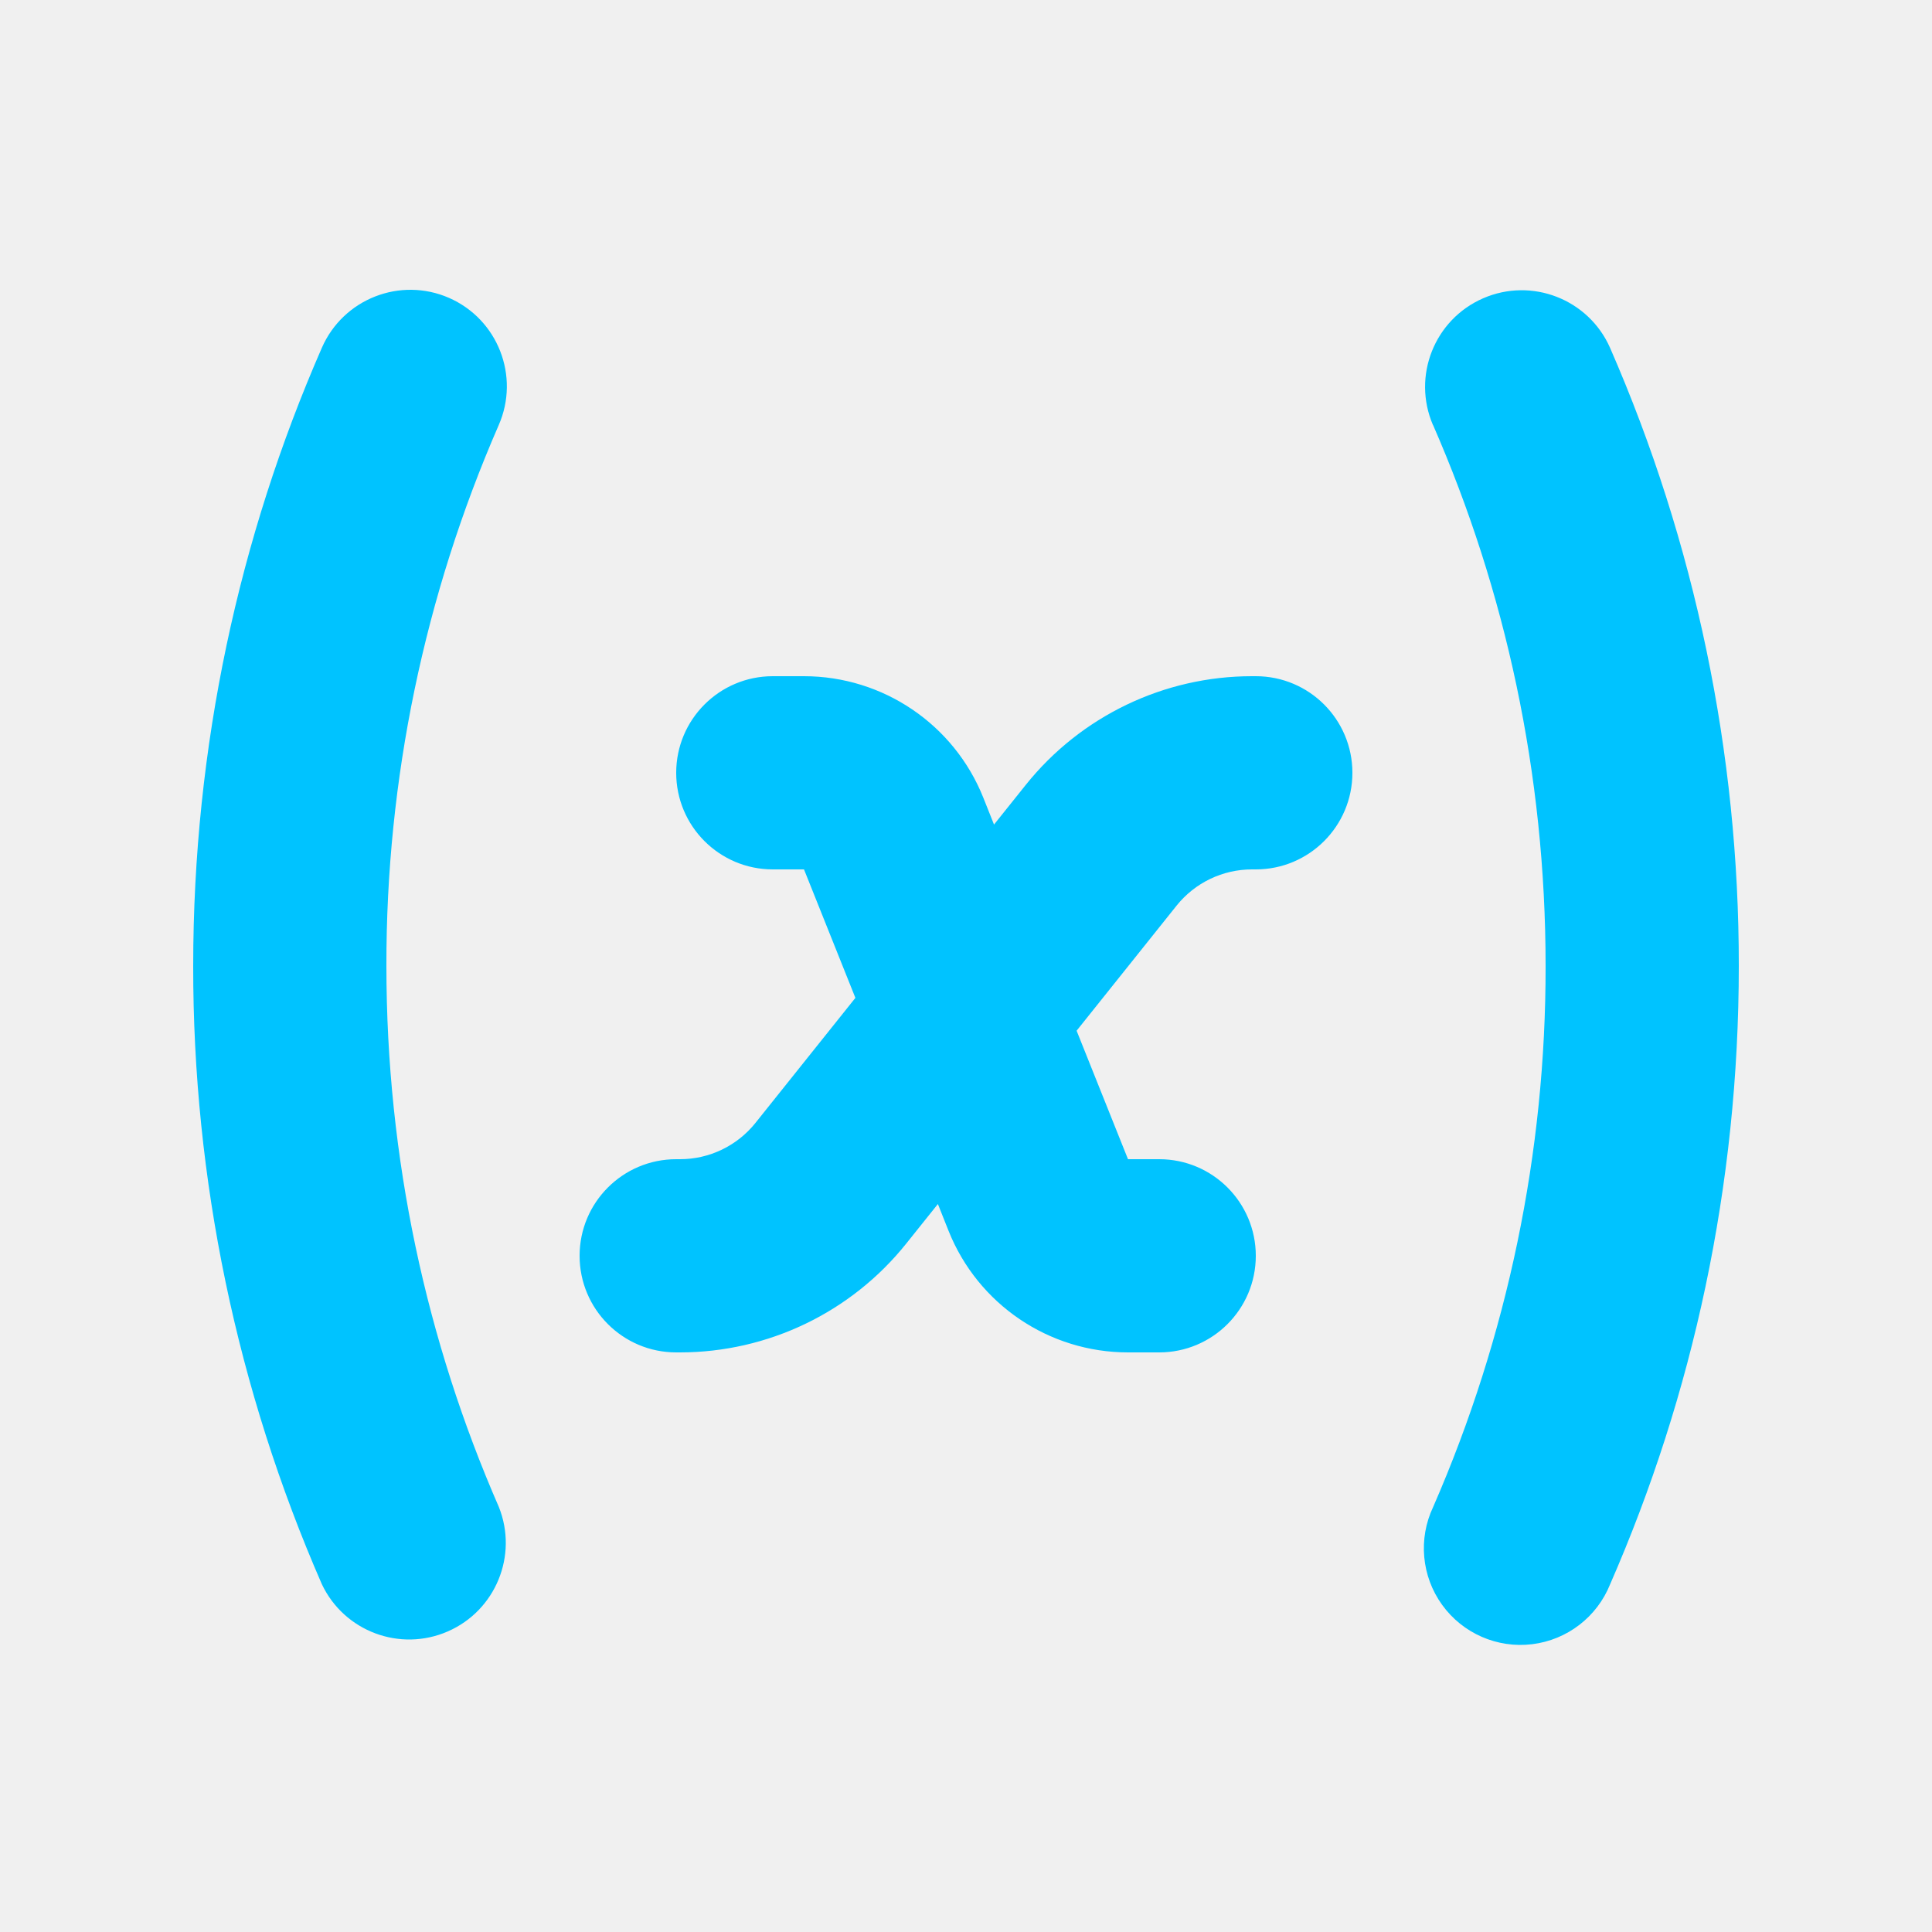
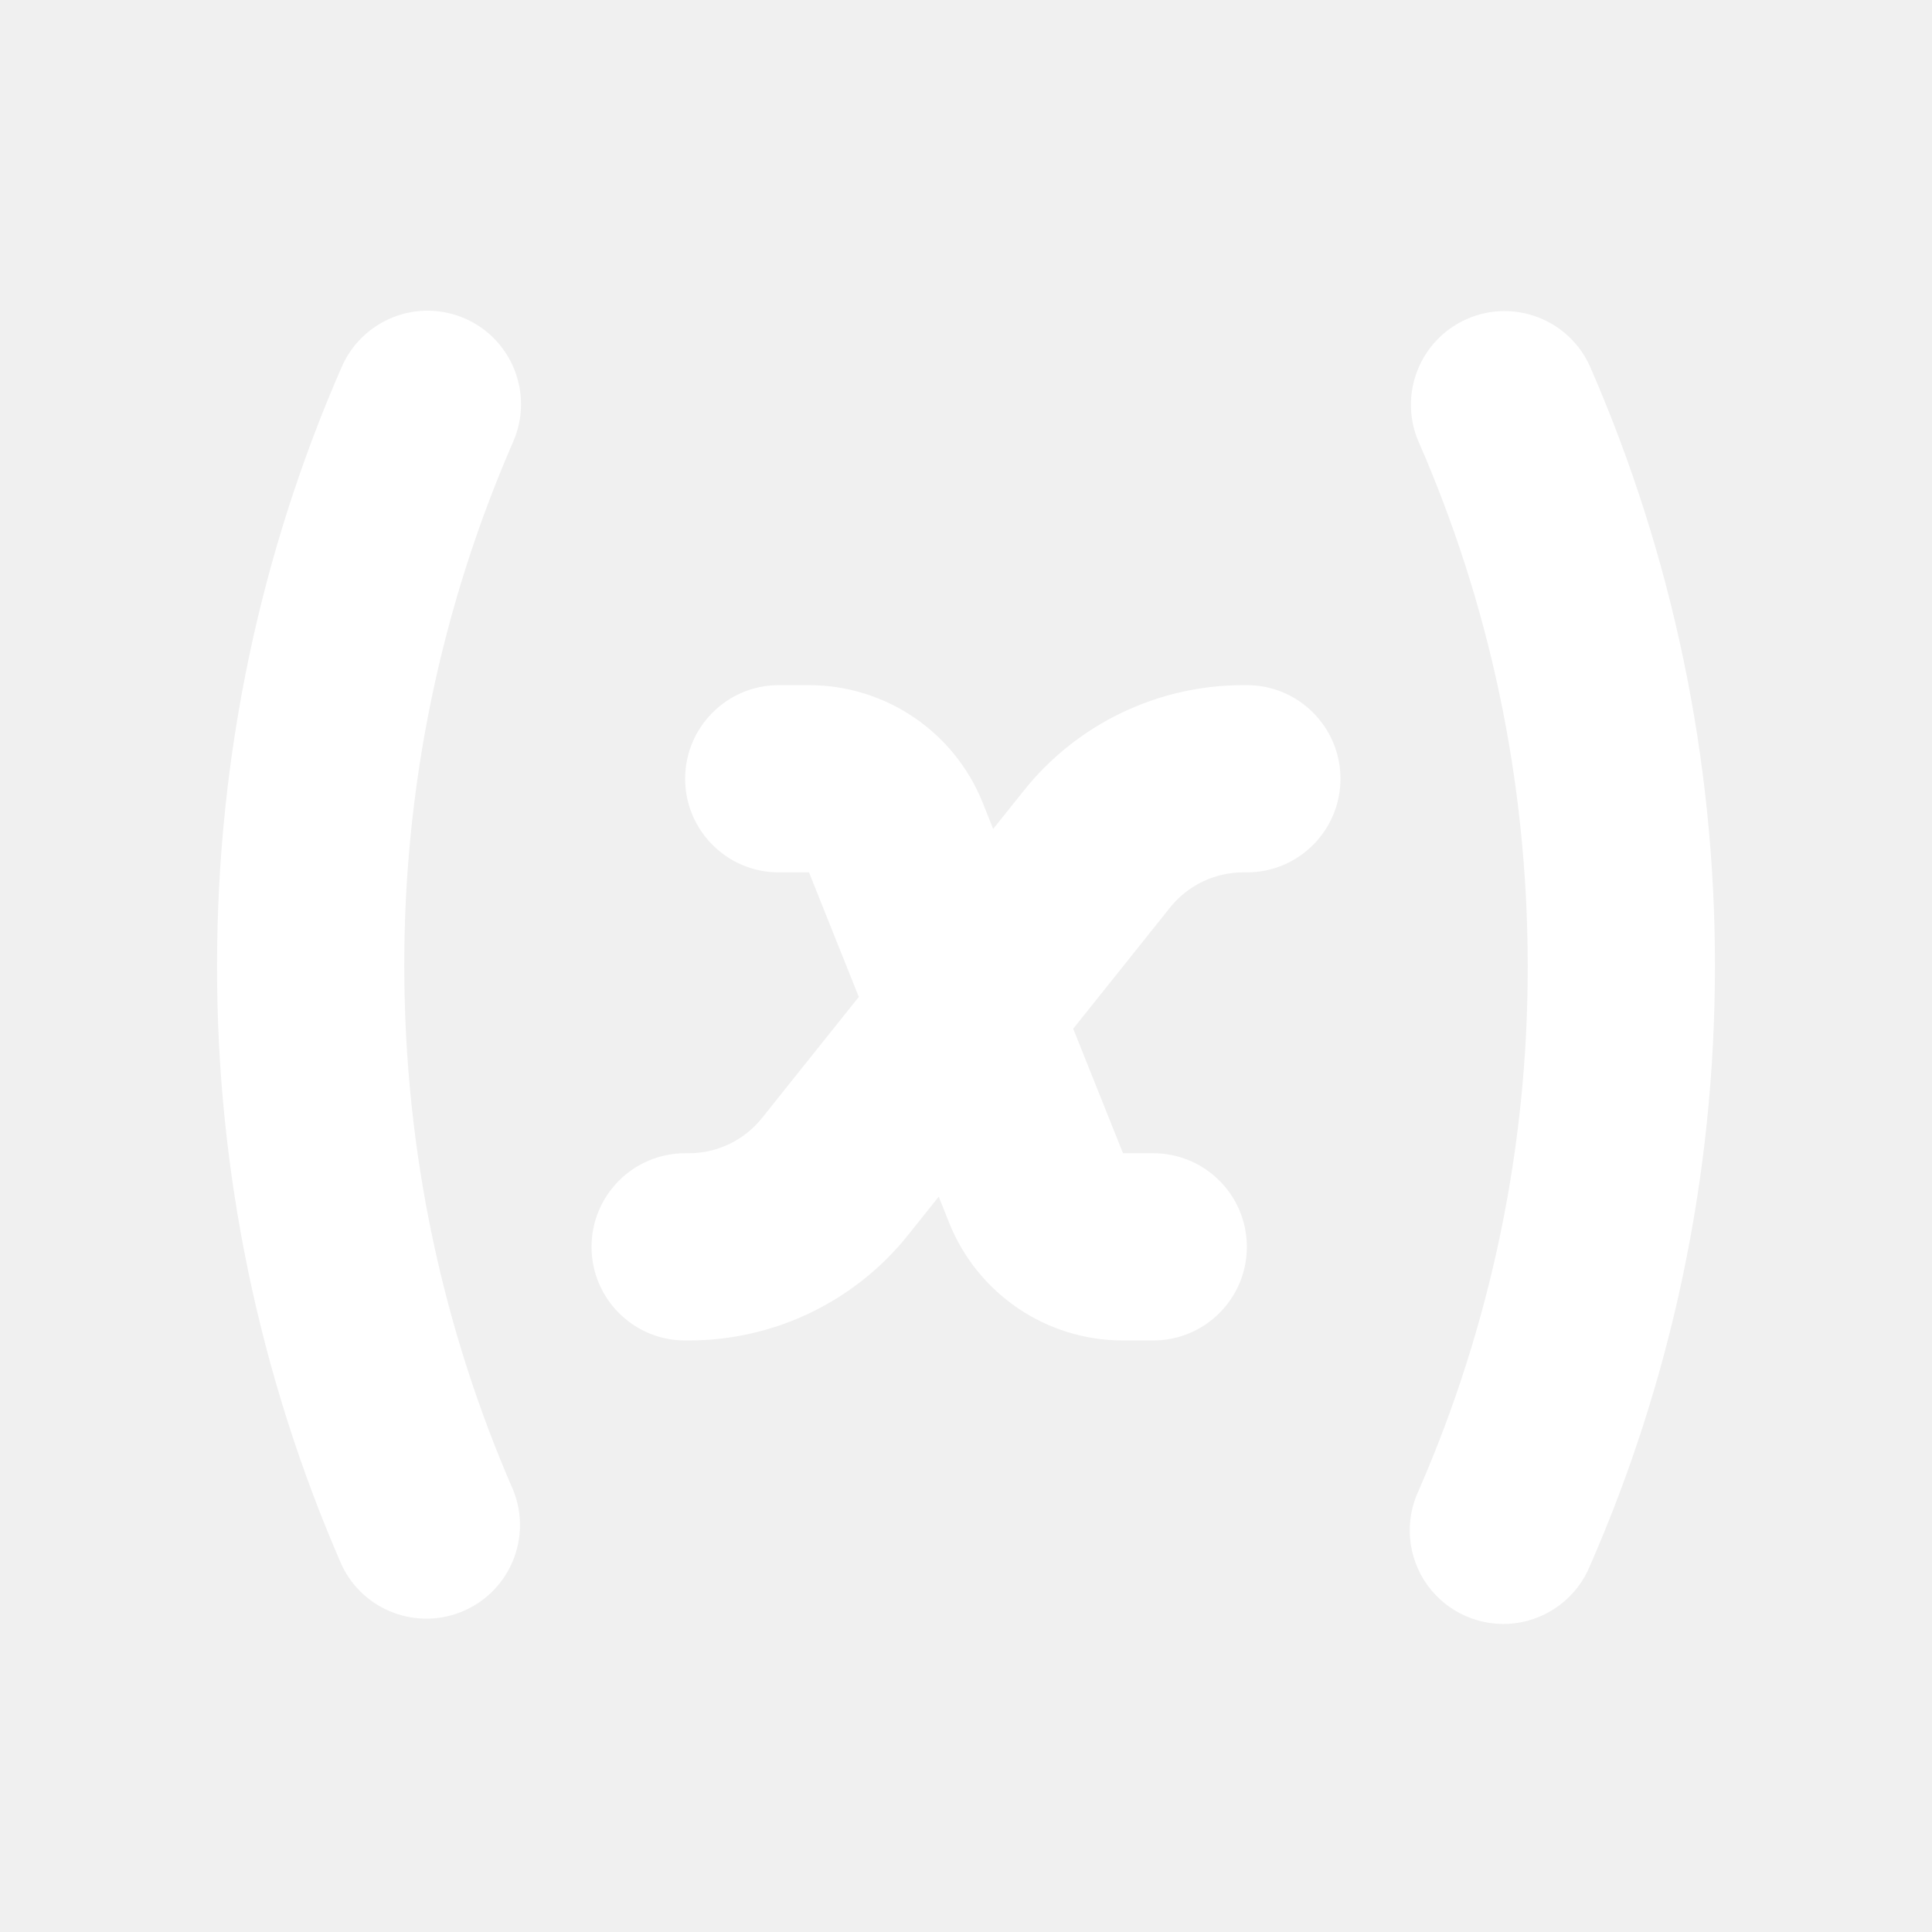
- <svg xmlns="http://www.w3.org/2000/svg" viewBox="0 0 20 20" fill="#00c3ff">
-   <path fill-rule="evenodd" d="M4.649 3.084A1 1 0 0 1 5.163 4.4 13.95 13.95 0 0 0 4 10c0 1.993.416 3.886 1.164 5.6a1 1 0 0 1-1.832.8A15.95 15.95 0 0 1 2 10c0-2.274.475-4.44 1.332-6.4a1 1 0 0 1 1.317-.516zM12.96 7a3 3 0 0 0-2.342 1.126l-.328.41-.111-.279A2 2 0 0 0 8.323 7H8a1 1 0 0 0 0 2h.323l.532 1.33-1.035 1.295a1 1 0 0 1-.781.375H7a1 1 0 1 0 0 2h.039a3 3 0 0 0 2.342-1.126l.328-.41.111.279A2 2 0 0 0 11.677 14H12a1 1 0 1 0 0-2h-.323l-.532-1.33 1.035-1.295A1 1 0 0 1 12.961 9H13a1 1 0 1 0 0-2h-.039zm1.874-2.6a1 1 0 0 1 1.833-.8A15.95 15.95 0 0 1 18 10c0 2.274-.475 4.44-1.332 6.4a1 1 0 1 1-1.832-.8A13.949 13.949 0 0 0 16 10c0-1.993-.416-3.886-1.165-5.6z" clip-rule="evenodd" />
+ <svg xmlns="http://www.w3.org/2000/svg" version="1.1" width="20.637" height="20.637" viewBox="0,0,20.637,20.637">
+   <g transform="translate(-229.6815,-169.6815)">
+     <g stroke="none" stroke-miterlimit="10">
+       <path d="M234.649,173.084c0.505,0.222 0.735,0.811 0.514,1.316c-0.77,1.766 -1.166,3.673 -1.163,5.6c0,1.993 0.416,3.886 1.164,5.6c0.201,0.502 -0.033,1.072 -0.528,1.288c-0.495,0.216 -1.073,0 -1.304,-0.488c-0.881,-2.018 -1.335,-4.198 -1.332,-6.4c0,-2.274 0.475,-4.44 1.332,-6.4c0.106,-0.243 0.305,-0.434 0.552,-0.531c0.247,-0.097 0.522,-0.091 0.765,0.015zM242.96,177c-0.911,0 -1.773,0.414 -2.342,1.126l-0.328,0.41l-0.111,-0.279c-0.304,-0.759 -1.039,-1.257 -1.856,-1.257h-0.323c-0.552,0 -1,0.448 -1,1c0,0.552 0.448,1 1,1h0.323l0.532,1.33l-1.035,1.295c-0.19,0.237 -0.477,0.375 -0.781,0.375h-0.039c-0.552,0 -1,0.448 -1,1c0,0.552 0.448,1 1,1h0.039c0.911,-0 1.773,-0.414 2.342,-1.126l0.328,-0.41l0.111,0.279c0.304,0.759 1.039,1.257 1.857,1.257h0.323c0.552,0 1,-0.448 1,-1c0,-0.552 -0.448,-1 -1,-1h-0.323l-0.532,-1.33l1.035,-1.295c0.19,-0.237 0.477,-0.375 0.781,-0.375h0.039c0.552,0 1,-0.448 1,-1c0,-0.552 -0.448,-1 -1,-1h-0.039zM244.834,174.4c-0.217,-0.505 0.014,-1.092 0.519,-1.312c0.504,-0.22 1.092,0.009 1.314,0.512c0.881,2.018 1.335,4.198 1.333,6.4c0,2.274 -0.475,4.44 -1.332,6.4c-0.136,0.338 -0.445,0.576 -0.806,0.621c-0.362,0.044 -0.719,-0.112 -0.933,-0.407c-0.213,-0.296 -0.249,-0.684 -0.093,-1.013c0.771,-1.766 1.167,-3.673 1.164,-5.6c0,-1.993 -0.416,-3.886 -1.165,-5.6z" fill="#ffffff" fill-rule="evenodd" stroke-width="1" />
+       <path d="M229.682,190.319v-20.637h20.637v20.637z" fill="none" fill-rule="nonzero" stroke-width="0" />
+     </g>
+   </g>
</svg>
